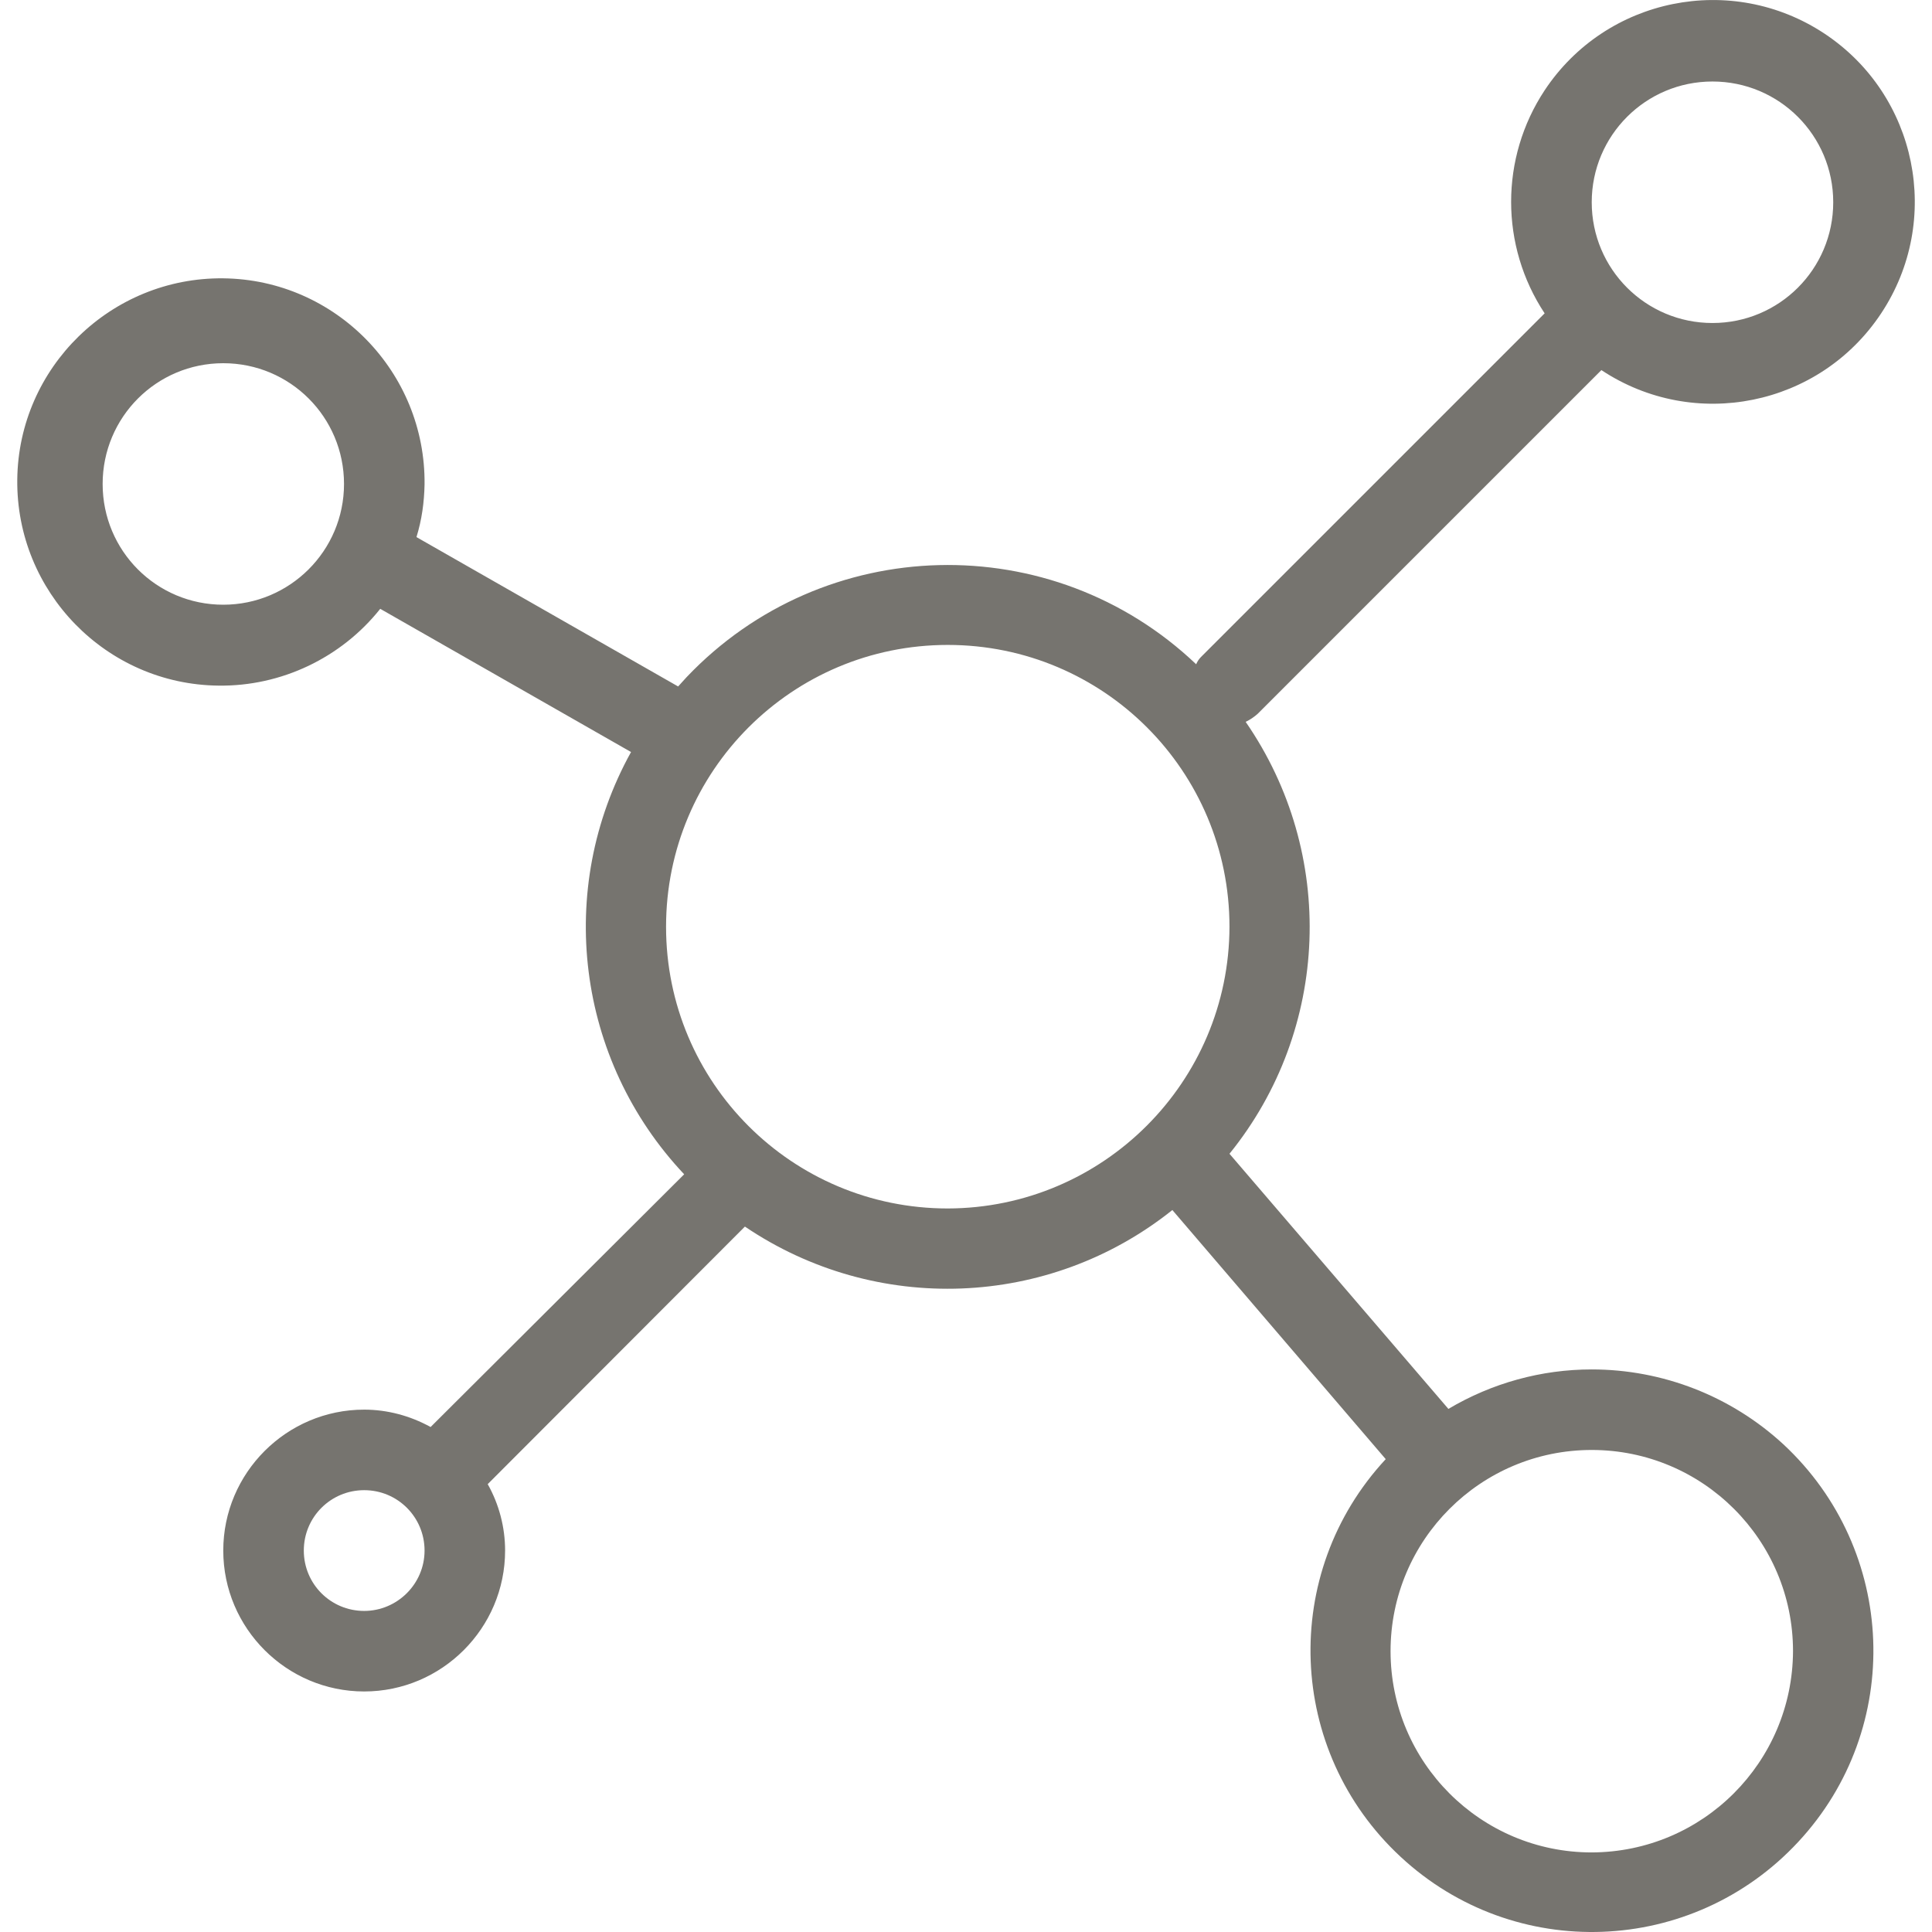
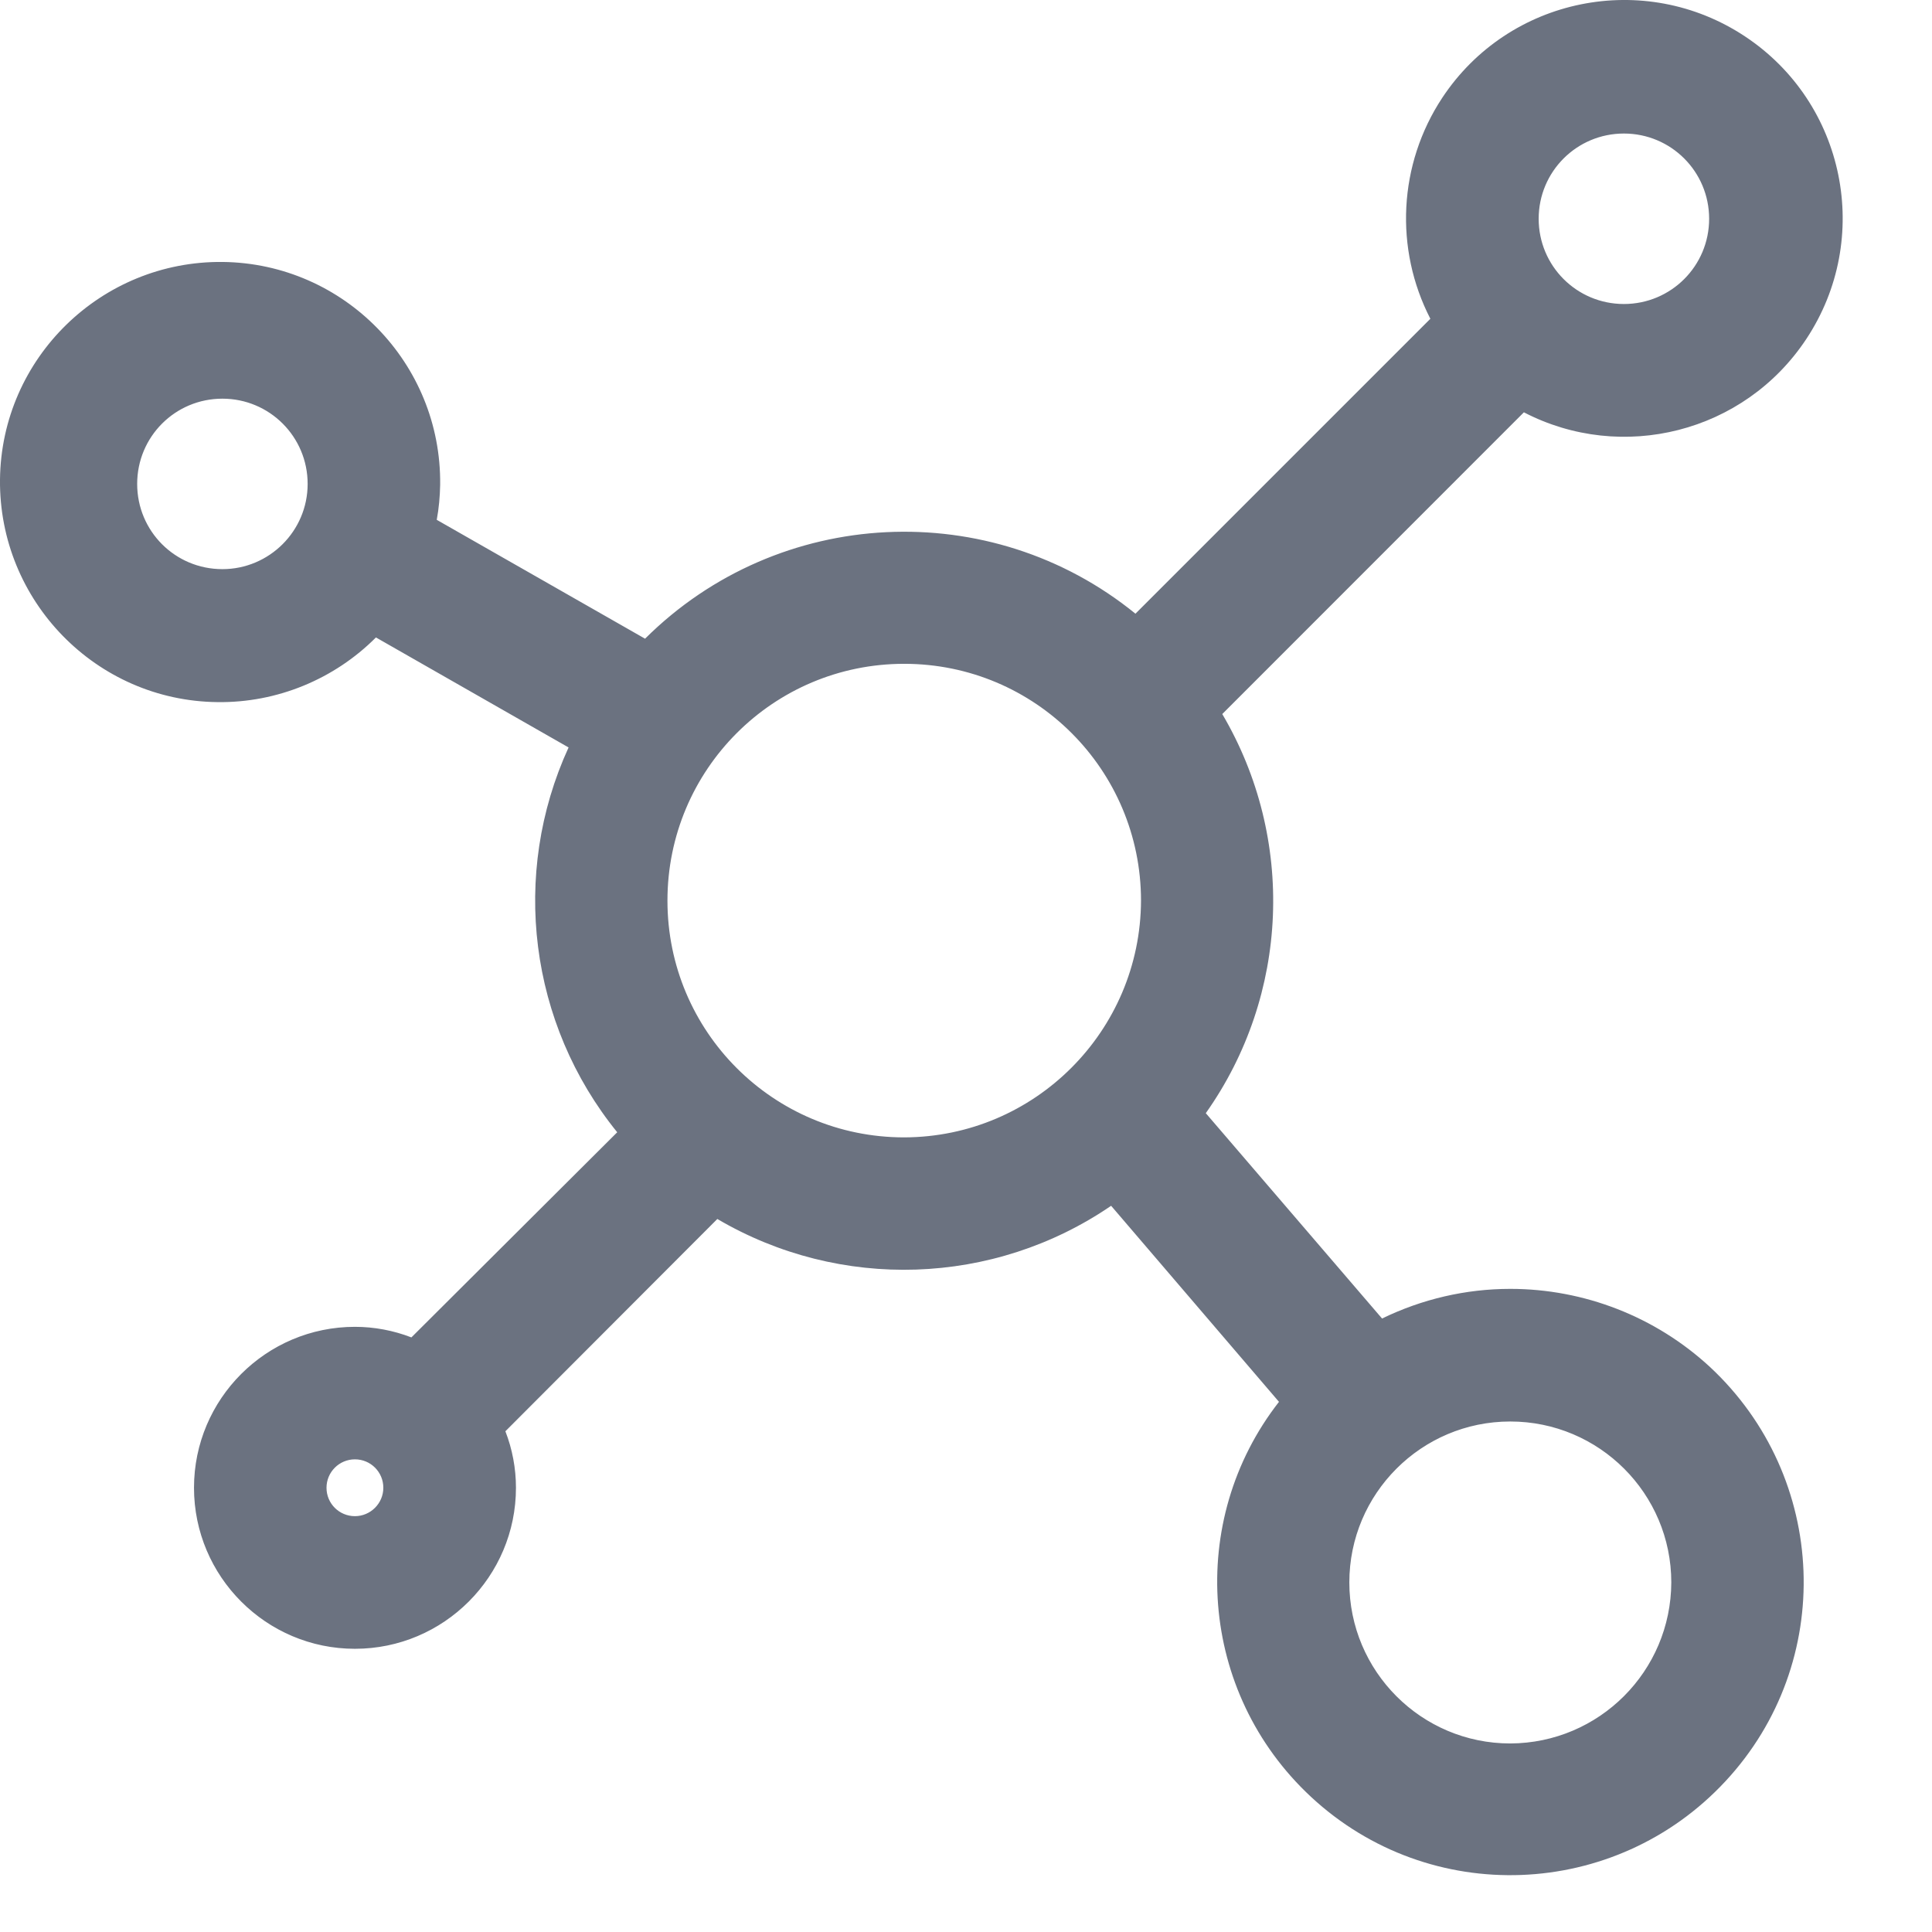
- <svg xmlns="http://www.w3.org/2000/svg" width="16" height="16" viewBox="0 0 16 16" fill="none">
-   <path d="M13.262 3.065C14.032 3.575 15.069 3.365 15.579 2.595C16.089 1.825 15.879 0.788 15.109 0.278C14.339 -0.231 13.302 -0.021 12.792 0.748C12.422 1.308 12.422 2.035 12.792 2.595L9.946 5.441C9.929 5.458 9.916 5.478 9.906 5.501C8.712 4.365 6.822 4.412 5.686 5.608C5.663 5.635 5.639 5.658 5.616 5.685L3.449 4.448C3.493 4.305 3.513 4.162 3.516 4.012C3.526 3.082 2.779 2.315 1.849 2.305C0.92 2.295 0.153 3.042 0.143 3.972C0.133 4.902 0.88 5.668 1.809 5.678C2.329 5.685 2.826 5.448 3.149 5.042L5.226 6.228C4.596 7.365 4.773 8.778 5.666 9.725L3.566 11.818C3.396 11.724 3.206 11.674 3.016 11.674C2.373 11.674 1.849 12.198 1.849 12.841C1.849 13.484 2.373 14.008 3.016 14.008C3.659 14.008 4.183 13.484 4.183 12.841C4.183 12.648 4.133 12.458 4.039 12.291L6.169 10.158C7.252 10.891 8.686 10.838 9.709 10.021L11.476 12.084C10.599 13.028 10.655 14.501 11.599 15.377C12.542 16.254 14.015 16.198 14.892 15.254C15.769 14.311 15.712 12.838 14.769 11.961C14.335 11.561 13.769 11.341 13.182 11.341C12.765 11.341 12.355 11.454 11.995 11.668L10.182 9.555C11.016 8.525 11.069 7.068 10.316 5.978C10.352 5.961 10.386 5.938 10.416 5.911L13.262 3.065ZM14.182 0.675C14.735 0.675 15.182 1.122 15.182 1.675C15.182 2.228 14.735 2.675 14.182 2.675C13.629 2.675 13.182 2.228 13.182 1.675C13.182 1.122 13.629 0.675 14.182 0.675ZM1.849 5.008C1.296 5.008 0.85 4.562 0.85 4.008C0.85 3.455 1.296 3.008 1.849 3.008C2.403 3.008 2.849 3.455 2.849 4.008C2.849 4.562 2.399 5.008 1.849 5.008ZM3.016 13.341C2.739 13.341 2.516 13.118 2.516 12.841C2.516 12.564 2.739 12.341 3.016 12.341C3.293 12.341 3.516 12.564 3.516 12.841C3.516 13.118 3.289 13.341 3.016 13.341ZM13.182 12.008C14.102 12.008 14.849 12.754 14.849 13.674C14.845 14.594 14.102 15.338 13.182 15.341C12.262 15.341 11.516 14.594 11.516 13.674C11.516 12.754 12.262 12.008 13.182 12.008ZM7.849 10.008C6.559 10.008 5.516 8.965 5.516 7.675C5.516 6.385 6.559 5.341 7.849 5.341C9.139 5.341 10.182 6.385 10.182 7.675C10.179 8.961 9.136 10.005 7.849 10.008Z" fill="#76746F" />
+ <svg xmlns="http://www.w3.org/2000/svg" width="17" height="17" viewBox="0 0 17 17" fill="#6B7280">
+   <path d="M13.369 3.315C14.139 3.825 15.176 3.615 15.686 2.845C16.196 2.075 15.986 1.038 15.216 0.529C14.446 0.019 13.409 0.229 12.899 0.998C12.529 1.558 12.529 2.285 12.899 2.845L10.053 5.691C10.036 5.708 10.023 5.728 10.013 5.751C8.82 4.615 6.93 4.662 5.793 5.858C5.77 5.885 5.746 5.908 5.723 5.935L3.557 4.698C3.6 4.555 3.62 4.412 3.623 4.262C3.633 3.332 2.887 2.565 1.957 2.555C1.027 2.545 0.26 3.292 0.25 4.222C0.24 5.152 0.987 5.918 1.917 5.928C2.437 5.935 2.933 5.698 3.257 5.292L5.333 6.478C4.703 7.615 4.88 9.028 5.773 9.975L3.673 12.068C3.503 11.974 3.313 11.925 3.123 11.925C2.48 11.925 1.957 12.448 1.957 13.091C1.957 13.734 2.48 14.258 3.123 14.258C3.767 14.258 4.29 13.734 4.29 13.091C4.29 12.898 4.24 12.708 4.146 12.541L6.276 10.408C7.36 11.141 8.793 11.088 9.816 10.271L11.583 12.334C10.706 13.278 10.763 14.751 11.706 15.628C12.649 16.504 14.123 16.448 14.999 15.504C15.876 14.561 15.819 13.088 14.876 12.211C14.443 11.811 13.876 11.591 13.289 11.591C12.873 11.591 12.463 11.704 12.103 11.918L10.289 9.805C11.123 8.775 11.176 7.318 10.423 6.228C10.459 6.211 10.493 6.188 10.523 6.161L13.369 3.315ZM14.289 0.925C14.842 0.925 15.289 1.372 15.289 1.925C15.289 2.478 14.842 2.925 14.289 2.925C13.736 2.925 13.289 2.478 13.289 1.925C13.289 1.372 13.736 0.925 14.289 0.925ZM1.957 5.258C1.403 5.258 0.957 4.812 0.957 4.258C0.957 3.705 1.403 3.258 1.957 3.258C2.51 3.258 2.957 3.705 2.957 4.258C2.957 4.812 2.507 5.258 1.957 5.258ZM3.123 13.591C2.847 13.591 2.623 13.368 2.623 13.091C2.623 12.814 2.847 12.591 3.123 12.591C3.4 12.591 3.623 12.814 3.623 13.091C3.623 13.368 3.397 13.591 3.123 13.591ZM13.289 12.258C14.209 12.258 14.956 13.004 14.956 13.924C14.953 14.844 14.209 15.588 13.289 15.591C12.369 15.591 11.623 14.844 11.623 13.924C11.623 13.004 12.369 12.258 13.289 12.258ZM7.956 10.258C6.666 10.258 5.623 9.215 5.623 7.925C5.623 6.635 6.666 5.591 7.956 5.591C9.246 5.591 10.29 6.635 10.29 7.925C10.286 9.211 9.243 10.255 7.956 10.258Z" fill="#6B7280" />
+   <path fill-rule="evenodd" clip-rule="evenodd" d="M12.691 0.86C13.277 -0.025 14.469 -0.266 15.354 0.32C16.239 0.906 16.48 2.098 15.894 2.983C15.347 3.81 14.27 4.075 13.409 3.628L10.755 6.283C11.4 7.378 11.346 8.755 10.61 9.795L12.161 11.602C12.512 11.431 12.898 11.341 13.289 11.341C13.938 11.341 14.566 11.585 15.045 12.027C16.089 12.998 16.153 14.63 15.182 15.674C14.212 16.718 12.581 16.782 11.536 15.811C10.547 14.892 10.438 13.38 11.254 12.335L9.777 10.61C8.743 11.317 7.392 11.361 6.312 10.726L4.447 12.594C4.508 12.751 4.54 12.92 4.54 13.091C4.54 13.872 3.905 14.508 3.123 14.508C2.342 14.508 1.707 13.872 1.707 13.091C1.707 12.31 2.342 11.675 3.123 11.675C3.293 11.675 3.462 11.707 3.62 11.768L5.431 9.963C4.656 9.007 4.491 7.694 5.003 6.577L3.308 5.609C2.942 5.976 2.438 6.185 1.914 6.178C0.845 6.167 -0.011 5.286 0 4.219C0.012 3.15 0.892 2.294 1.959 2.305C3.028 2.317 3.885 3.197 3.873 4.264L3.873 4.267C3.871 4.37 3.862 4.472 3.843 4.574L5.676 5.62C6.853 4.449 8.718 4.365 9.991 5.4L12.586 2.805C12.269 2.19 12.304 1.446 12.691 0.86ZM10.352 5.979L13.337 2.994L13.507 3.107C14.162 3.54 15.044 3.362 15.477 2.707C15.911 2.052 15.732 1.171 15.078 0.737C14.423 0.303 13.541 0.482 13.108 1.137C12.793 1.613 12.793 2.231 13.108 2.707L13.22 2.877L10.239 5.859L10.144 6.08L10.319 6.001C10.327 5.997 10.338 5.99 10.352 5.979ZM10.057 6.139L9.84 5.933C8.748 4.892 7.019 4.934 5.978 6.027C5.965 6.042 5.952 6.055 5.942 6.066L5.941 6.067C5.929 6.08 5.92 6.09 5.911 6.099L5.777 6.253L3.26 4.817L3.317 4.626C3.353 4.508 3.37 4.388 3.373 4.257C3.381 3.466 2.745 2.814 1.954 2.805C1.161 2.796 0.509 3.433 0.5 4.224C0.492 5.017 1.128 5.67 1.919 5.678C2.362 5.684 2.786 5.482 3.061 5.136L3.194 4.968L5.671 6.383L5.552 6.599C4.975 7.641 5.136 8.936 5.955 9.803L6.122 9.98L3.717 12.377L3.553 12.287C3.418 12.213 3.27 12.175 3.123 12.175C2.618 12.175 2.207 12.586 2.207 13.091C2.207 13.596 2.618 14.008 3.123 14.008C3.628 14.008 4.04 13.596 4.04 13.091C4.04 12.941 4.001 12.793 3.928 12.663L3.836 12.498L6.245 10.085L6.416 10.201C7.41 10.873 8.723 10.824 9.66 10.076L9.849 9.925L11.918 12.341L11.766 12.505C10.984 13.346 11.034 14.661 11.876 15.444C12.718 16.227 14.033 16.177 14.816 15.334C15.598 14.492 15.548 13.178 14.706 12.395C14.319 12.038 13.813 11.841 13.289 11.841C12.918 11.841 12.552 11.942 12.23 12.133L12.05 12.24L9.964 9.809L10.095 9.647C10.858 8.704 10.908 7.369 10.217 6.37L10.057 6.139ZM14.289 1.175C13.874 1.175 13.539 1.51 13.539 1.925C13.539 2.34 13.874 2.675 14.289 2.675C14.704 2.675 15.039 2.34 15.039 1.925C15.039 1.51 14.704 1.175 14.289 1.175ZM13.039 1.925C13.039 1.234 13.598 0.675 14.289 0.675C14.981 0.675 15.539 1.234 15.539 1.925C15.539 2.616 14.981 3.175 14.289 3.175C13.598 3.175 13.039 2.616 13.039 1.925ZM1.957 3.508C1.541 3.508 1.207 3.843 1.207 4.258C1.207 4.674 1.541 5.008 1.957 5.008C2.369 5.008 2.707 4.673 2.707 4.258C2.707 3.843 2.372 3.508 1.957 3.508ZM0.707 4.258C0.707 3.567 1.265 3.008 1.957 3.008C2.648 3.008 3.207 3.567 3.207 4.258C3.207 4.95 2.644 5.508 1.957 5.508C1.265 5.508 0.707 4.95 0.707 4.258ZM7.956 5.841C6.804 5.841 5.873 6.773 5.873 7.925C5.873 9.076 6.804 10.008 7.956 10.008C9.105 10.005 10.036 9.073 10.04 7.924C10.039 6.773 9.108 5.841 7.956 5.841ZM5.373 7.925C5.373 6.497 6.528 5.341 7.956 5.341C9.384 5.341 10.54 6.497 10.54 7.925C10.536 9.349 9.381 10.504 7.957 10.508C6.529 10.508 5.373 9.353 5.373 7.925ZM13.289 12.508C12.507 12.508 11.873 13.143 11.873 13.924C11.873 14.706 12.507 15.341 13.289 15.341C14.071 15.338 14.703 14.706 14.706 13.924C14.706 13.142 14.071 12.508 13.289 12.508ZM11.373 13.924C11.373 12.866 12.231 12.008 13.289 12.008C14.347 12.008 15.206 12.866 15.206 13.924C15.202 14.982 14.348 15.837 13.29 15.841C12.232 15.841 11.373 14.982 11.373 13.924ZM3.123 12.841C2.985 12.841 2.873 12.953 2.873 13.091C2.873 13.23 2.985 13.341 3.123 13.341C3.26 13.341 3.373 13.229 3.373 13.091C3.373 12.953 3.262 12.841 3.123 12.841ZM2.373 13.091C2.373 12.676 2.709 12.341 3.123 12.341C3.538 12.341 3.873 12.676 3.873 13.091C3.873 13.507 3.534 13.841 3.123 13.841C2.709 13.841 2.373 13.506 2.373 13.091Z" fill="#6B7280" />
</svg>
